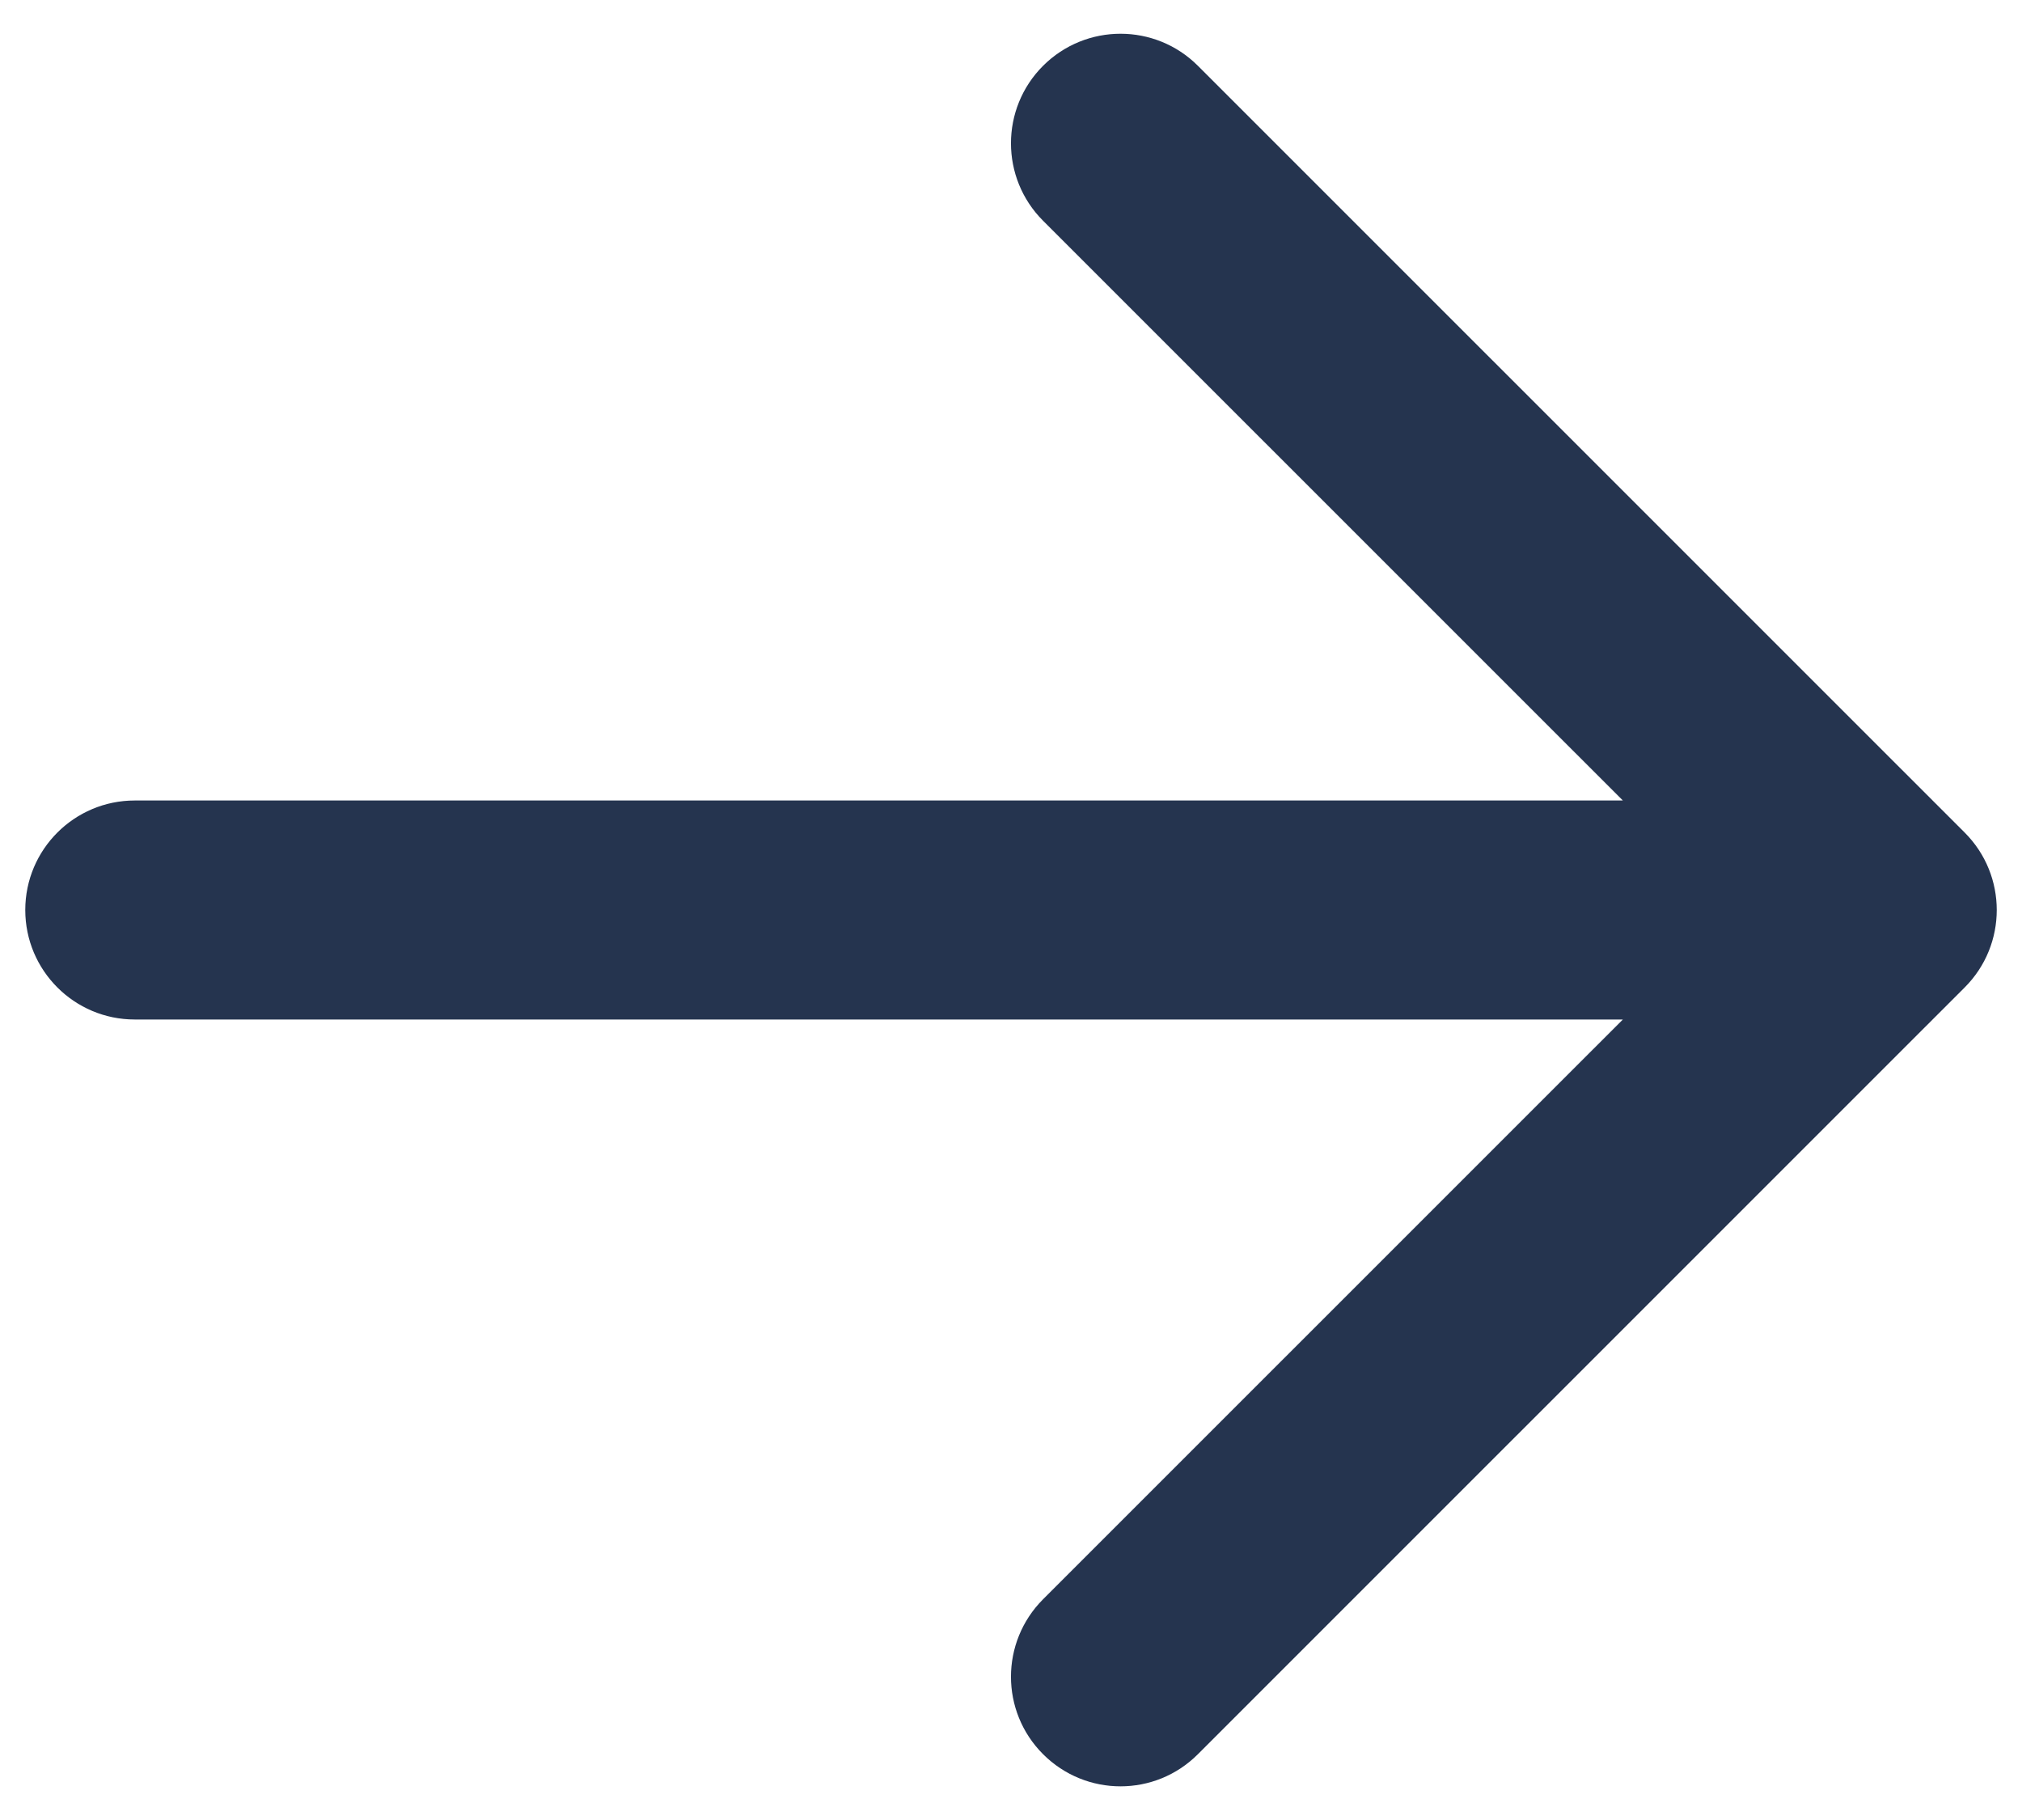
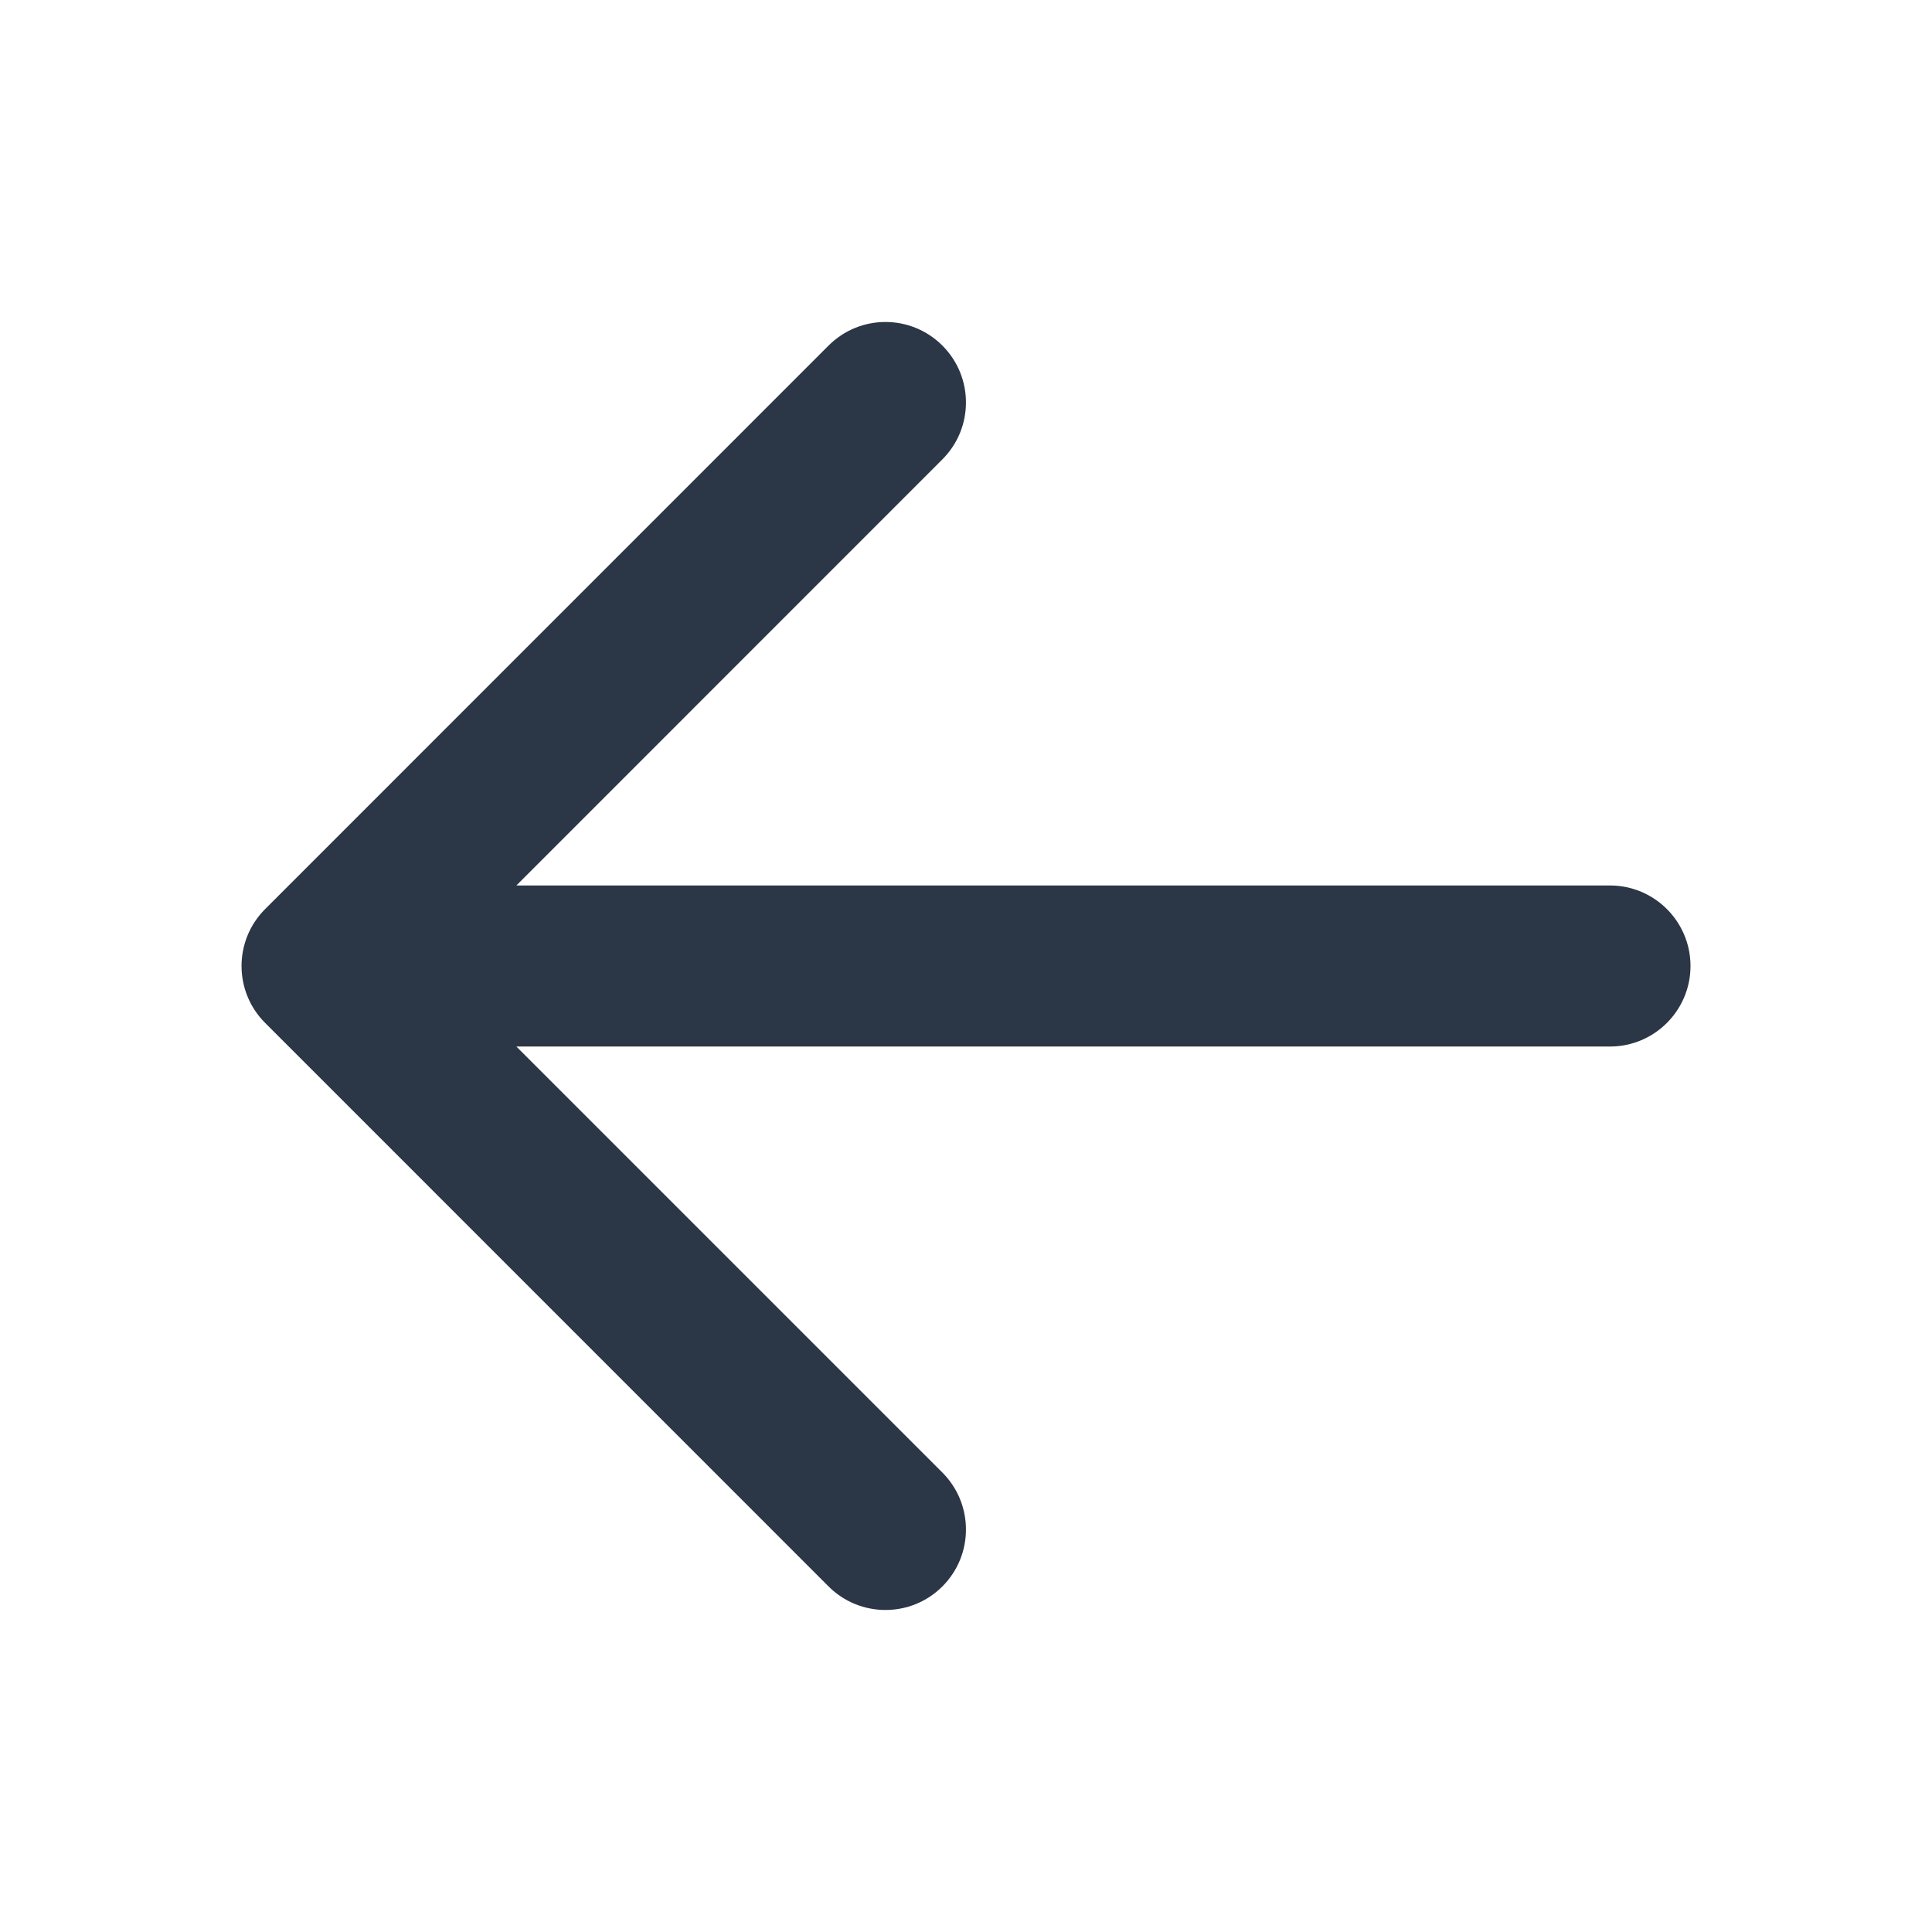
- <svg xmlns="http://www.w3.org/2000/svg" width="20" height="18" viewBox="0 0 20 18" fill="none">
-   <path d="M19.433 8.234L11.849 0.651C11.426 0.228 10.741 0.228 10.317 0.651C9.894 1.074 9.894 1.76 10.317 2.183L16.052 7.917H1.333C0.735 7.917 0.25 8.402 0.25 9C0.25 9.598 0.735 10.083 1.333 10.083H16.052L10.317 15.817C9.894 16.241 9.894 16.926 10.317 17.349C10.529 17.561 10.806 17.667 11.083 17.667C11.361 17.667 11.637 17.561 11.849 17.349L19.433 9.766C19.856 9.343 19.856 8.657 19.433 8.234Z" fill="#25344F" />
+ <svg xmlns="http://www.w3.org/2000/svg" width="22" height="22" viewBox="0 0 22 22" fill="none">
+   <path d="M3.019 10.352L9.435 3.935C9.793 3.577 10.373 3.577 10.731 3.935C11.089 4.293 11.089 4.873 10.731 5.231L5.88 10.083H18.333C18.839 10.083 19.25 10.494 19.25 11C19.25 11.506 18.839 11.917 18.333 11.917H5.88L10.731 16.768C11.089 17.127 11.089 17.707 10.731 18.065C10.552 18.244 10.318 18.333 10.083 18.333C9.849 18.333 9.614 18.244 9.435 18.065L3.019 11.648C2.661 11.29 2.661 10.71 3.019 10.352Z" fill="#2B3646" style="fill:#2B3646;fill:color(display-p3 0.169 0.212 0.275);fill-opacity:1;" />
</svg>
